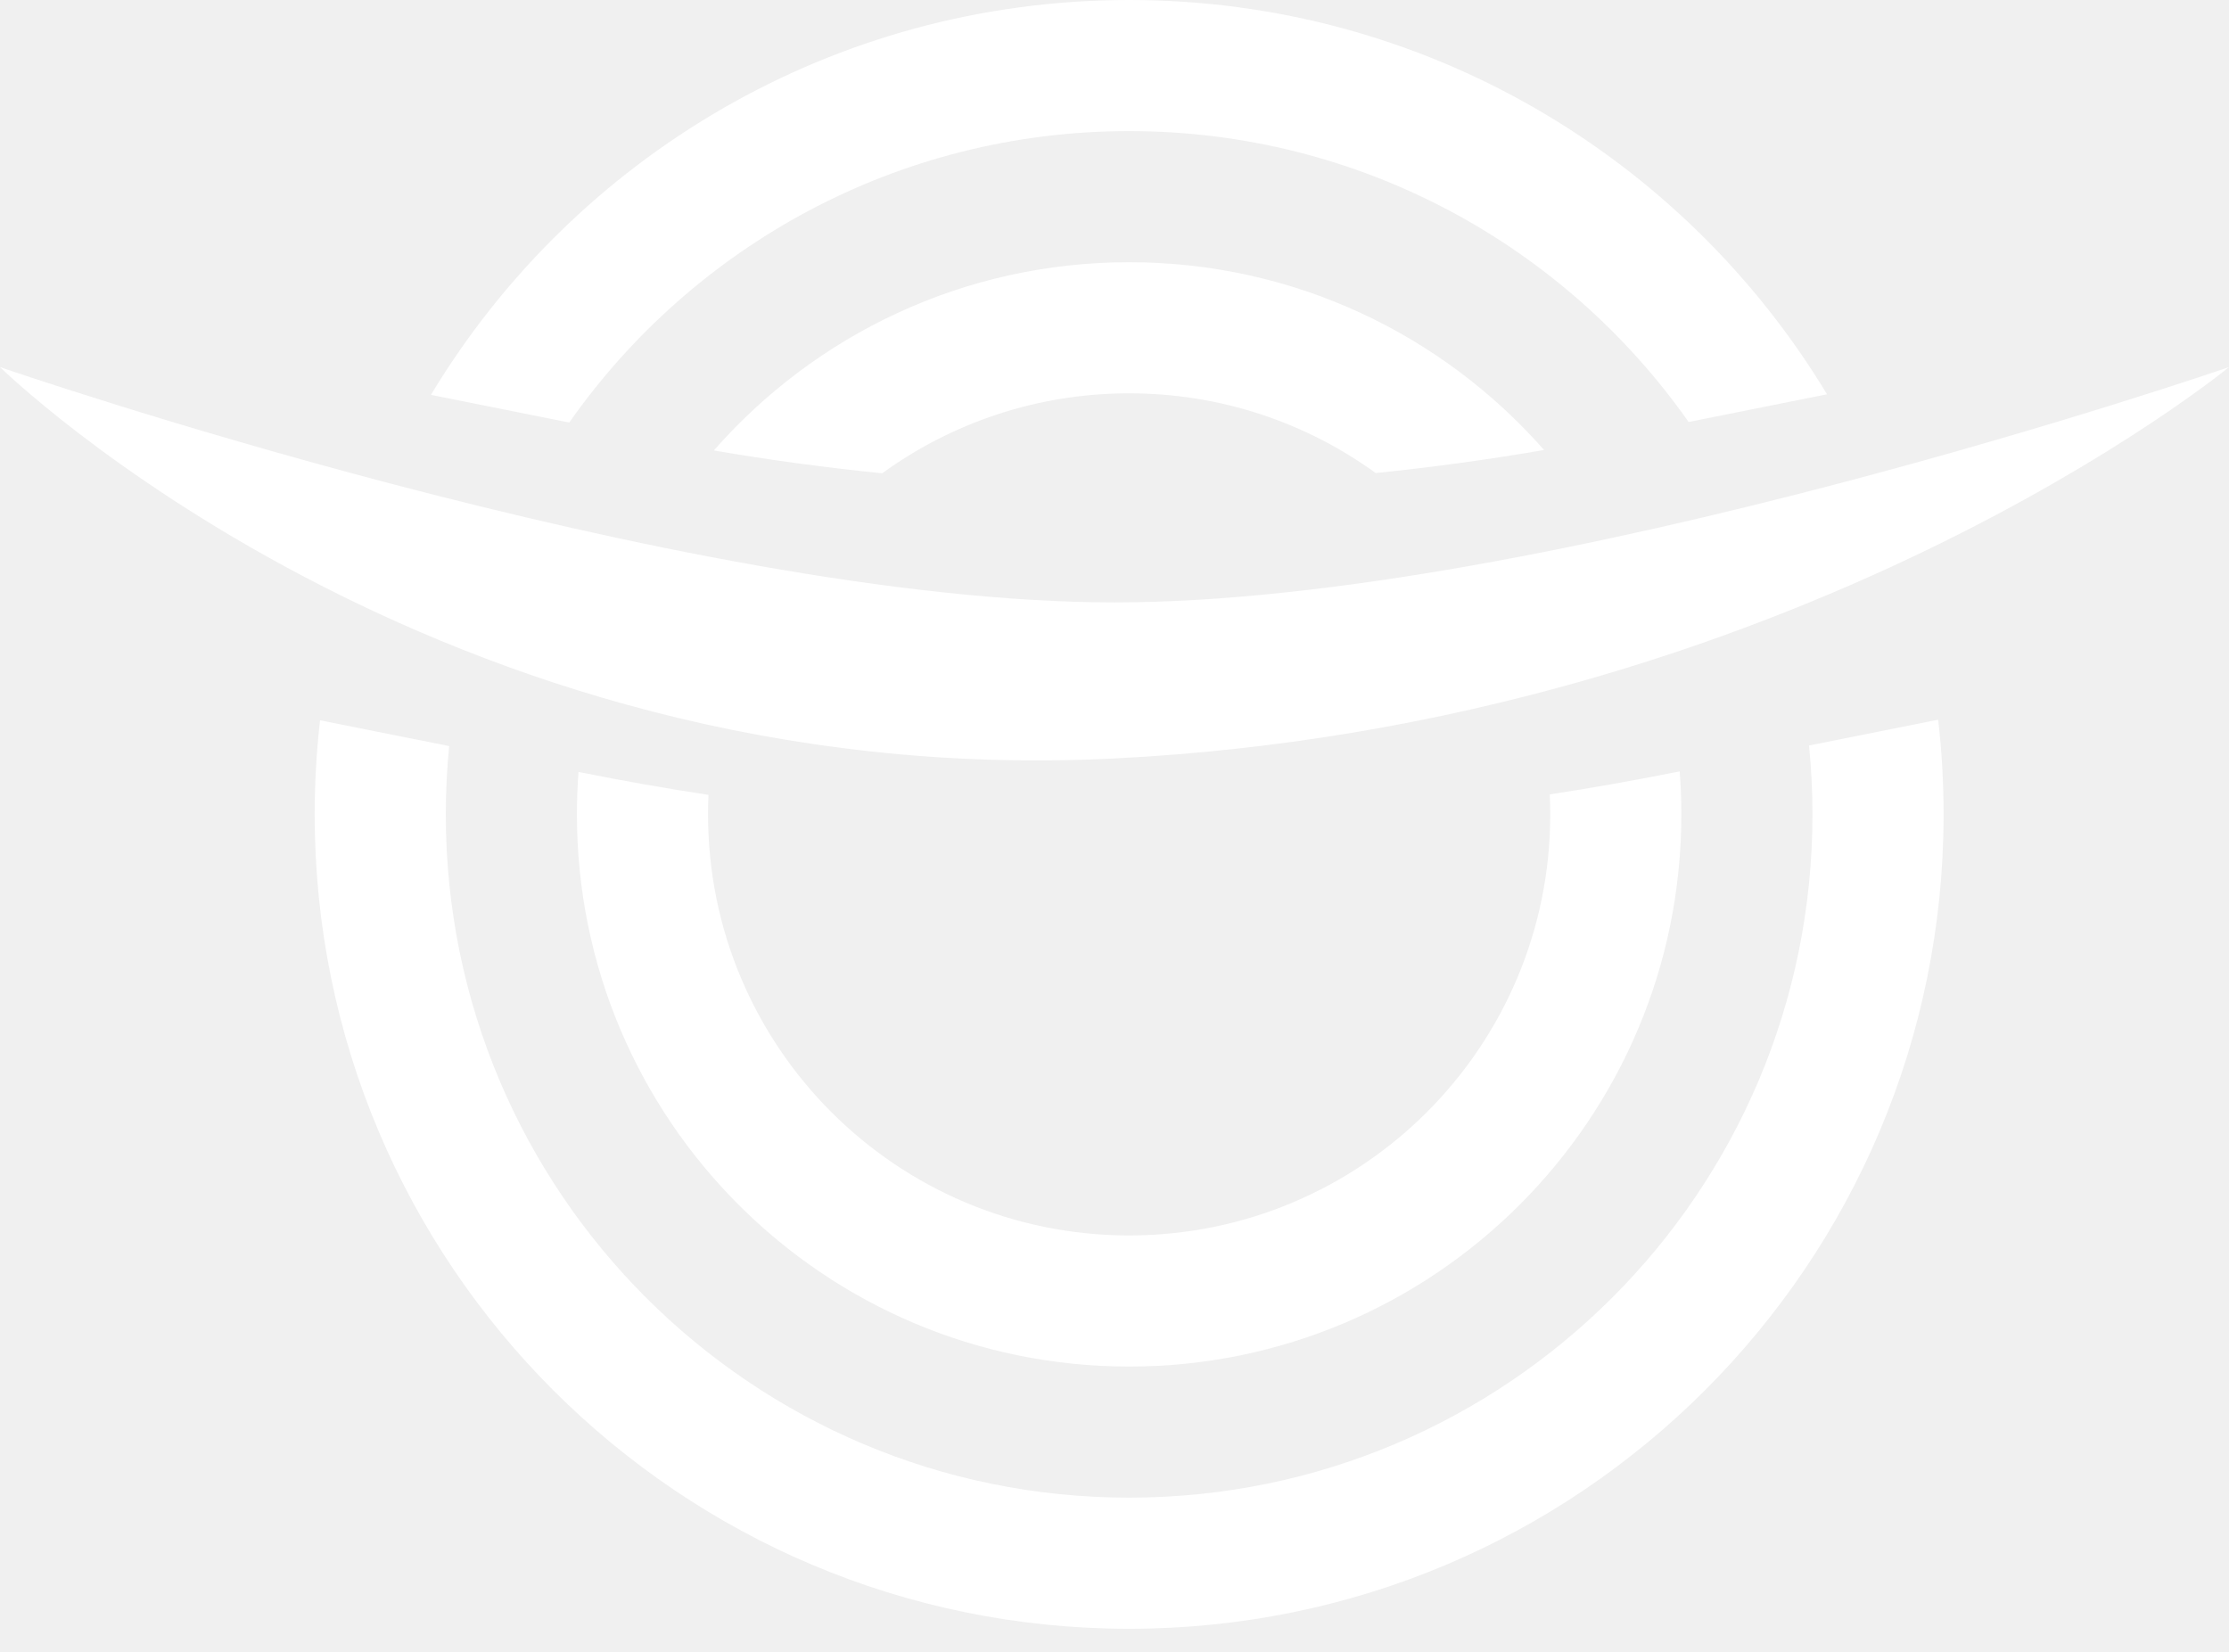
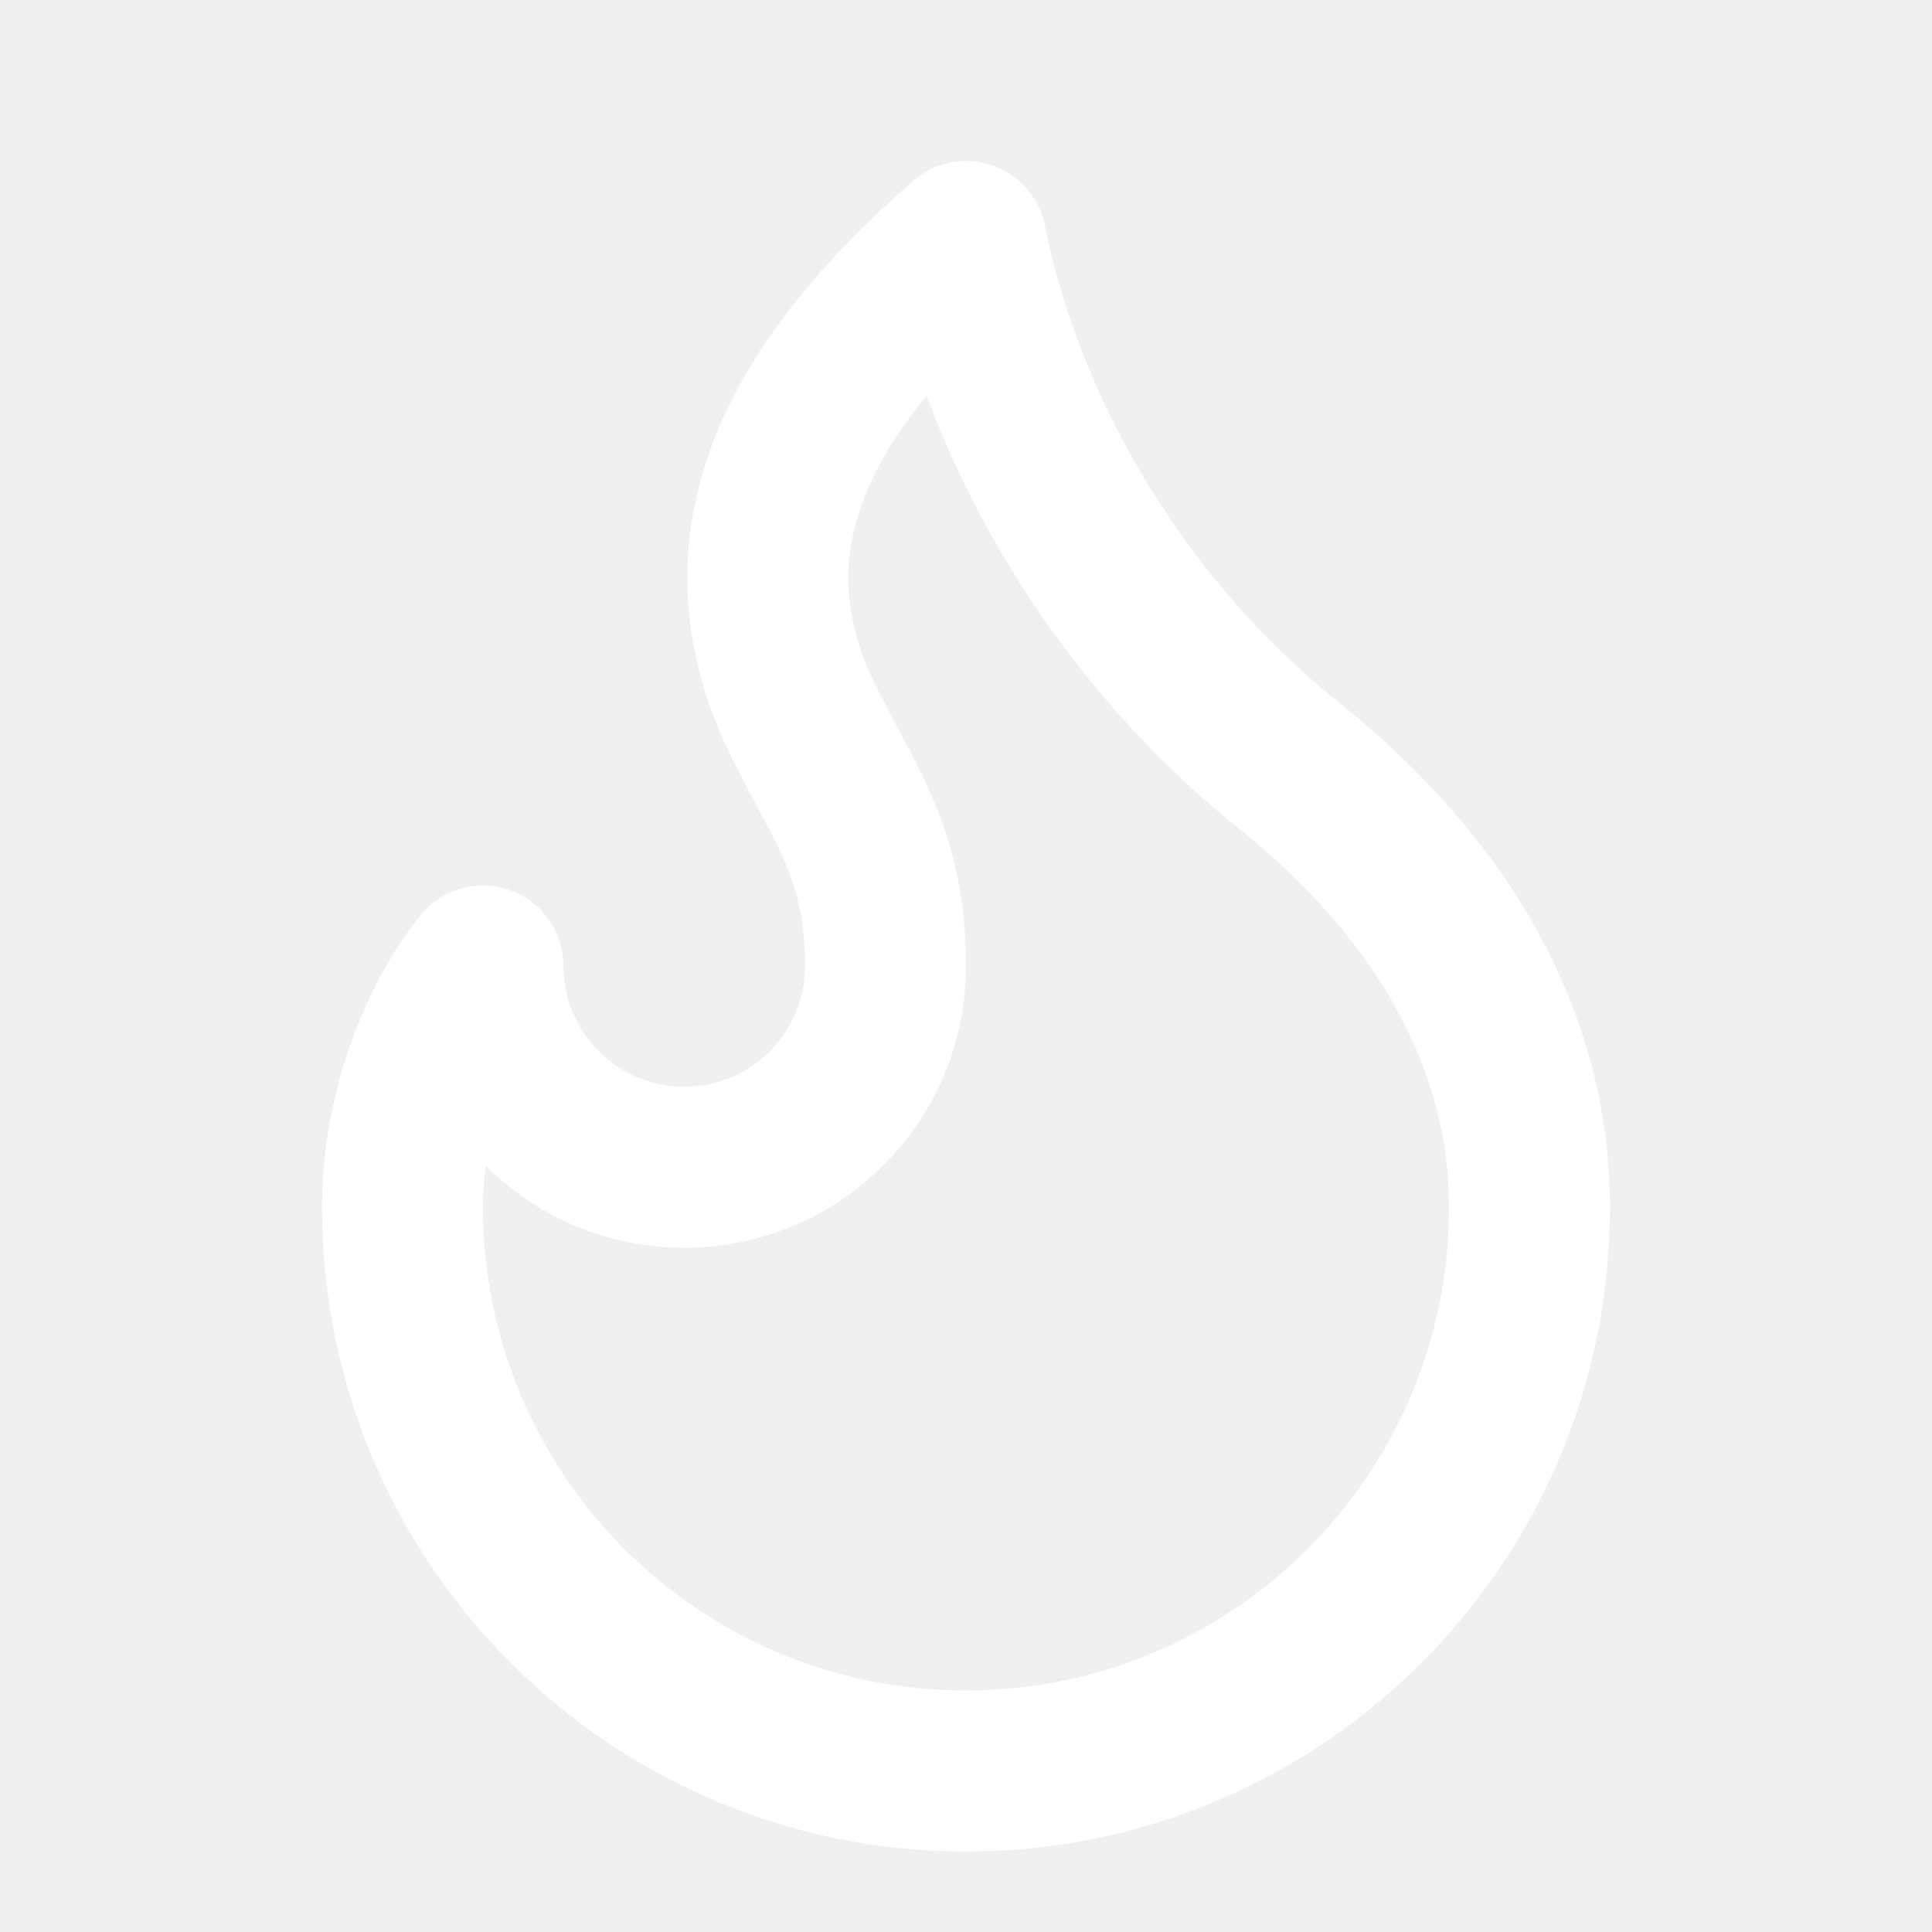
- <svg xmlns="http://www.w3.org/2000/svg" width="85" height="63" viewBox="0 0 85 63" fill="none">
-   <path fill-rule="evenodd" clip-rule="evenodd" d="M27.017 30.314C27.006 30.56 27 30.808 27 31.058C27 39.927 34.189 47.116 43.058 47.116C51.927 47.116 59.116 39.927 59.116 31.058C59.116 30.803 59.11 30.549 59.098 30.296C60.699 30.051 62.295 29.77 63.886 29.451L64.053 29.418C64.095 29.959 64.116 30.506 64.116 31.058C64.116 42.688 54.688 52.116 43.058 52.116C31.428 52.116 22 42.688 22 31.058C22 30.514 22.021 29.975 22.061 29.441L22.114 29.451C23.743 29.777 25.378 30.065 27.017 30.314ZM52.461 18.04C49.818 16.127 46.57 15 43.058 15C39.54 15 36.286 16.131 33.641 18.05C31.494 17.834 29.353 17.544 27.221 17.179C31.081 12.778 36.745 10 43.058 10C49.363 10 55.021 12.771 58.88 17.161C56.749 17.529 54.608 17.821 52.461 18.04ZM68.985 28.432C69.072 29.295 69.116 30.172 69.116 31.058C69.116 45.45 57.45 57.116 43.058 57.116C28.667 57.116 17 45.45 17 31.058C17 30.179 17.044 29.311 17.128 28.454L12.205 27.47C12.07 28.647 12 29.844 12 31.058C12 48.211 25.905 62.116 43.058 62.116C60.211 62.116 74.116 48.211 74.116 31.058C74.116 29.837 74.046 28.632 73.909 27.447L68.985 28.432ZM69.671 15.037L64.393 16.093C59.678 9.384 51.88 5 43.058 5C34.227 5 26.422 9.393 21.709 16.113L16.433 15.058C21.867 6.035 31.758 0 43.058 0C54.35 0 64.234 6.026 69.671 15.037Z" fill="white" />
-   <mask id="path-2-inside-1" fill="white">
-     <path d="M42.5 28.925C16.546 30.231 0 14 0 14C0 14 26 22.974 42.5 22.974C59 22.974 85 14 85 14C85 14 68.454 27.619 42.5 28.925Z" />
-   </mask>
-   <path d="M0 14L5.873 -3.015L-12.605 26.849L0 14ZM42.5 28.925L41.595 10.948L42.5 28.925ZM85 14L96.439 27.898L79.127 -3.015L85 14ZM0 14C-12.605 26.849 -12.6 26.855 -12.595 26.86C-12.593 26.862 -12.587 26.867 -12.584 26.871C-12.576 26.878 -12.569 26.885 -12.56 26.893C-12.544 26.909 -12.527 26.925 -12.509 26.943C-12.473 26.978 -12.432 27.017 -12.387 27.061C-12.297 27.147 -12.189 27.248 -12.064 27.365C-11.814 27.597 -11.495 27.887 -11.107 28.227C-10.333 28.906 -9.282 29.787 -7.966 30.797C-5.346 32.807 -1.615 35.375 3.117 37.872C12.559 42.854 26.401 47.758 43.405 46.903L41.595 10.948C32.645 11.398 25.237 8.839 19.917 6.033C17.268 4.635 15.241 3.227 13.948 2.235C13.307 1.743 12.863 1.366 12.631 1.162C12.515 1.061 12.454 1.004 12.448 0.999C12.446 0.997 12.458 1.008 12.484 1.033C12.497 1.045 12.513 1.061 12.533 1.081C12.544 1.09 12.555 1.101 12.566 1.113C12.572 1.119 12.579 1.125 12.585 1.131C12.588 1.134 12.593 1.139 12.595 1.141C12.6 1.145 12.605 1.15 0 14ZM43.405 46.903C59.328 46.101 72.316 41.53 81.317 37.178C85.834 34.995 89.418 32.833 91.955 31.151C93.227 30.308 94.245 29.579 94.995 29.02C95.37 28.741 95.679 28.503 95.92 28.314C96.041 28.219 96.144 28.137 96.231 28.067C96.274 28.032 96.313 28 96.348 27.972C96.365 27.958 96.382 27.945 96.397 27.932C96.404 27.926 96.412 27.92 96.419 27.914C96.422 27.911 96.428 27.907 96.429 27.906C96.434 27.902 96.439 27.898 85 14C73.561 0.102 73.566 0.099 73.57 0.095C73.572 0.093 73.576 0.089 73.579 0.087C73.586 0.082 73.591 0.077 73.597 0.073C73.608 0.063 73.618 0.055 73.628 0.047C73.647 0.032 73.661 0.02 73.673 0.011C73.695 -0.007 73.703 -0.013 73.696 -0.007C73.682 0.004 73.61 0.06 73.482 0.155C73.226 0.346 72.748 0.692 72.063 1.146C70.687 2.058 68.513 3.383 65.648 4.767C59.889 7.552 51.627 10.443 41.595 10.948L43.405 46.903ZM85 14C79.127 -3.015 79.129 -3.016 79.13 -3.016C79.131 -3.016 79.132 -3.017 79.133 -3.017C79.134 -3.017 79.135 -3.018 79.136 -3.018C79.137 -3.018 79.137 -3.018 79.135 -3.018C79.131 -3.016 79.121 -3.013 79.106 -3.008C79.074 -2.997 79.019 -2.978 78.94 -2.952C78.784 -2.899 78.537 -2.816 78.207 -2.707C77.547 -2.489 76.561 -2.169 75.317 -1.78C72.818 -1 69.327 0.039 65.375 1.075C57.005 3.268 48.283 4.974 42.5 4.974V40.974C53.217 40.974 65.745 38.193 74.5 35.899C79.111 34.691 83.151 33.487 86.043 32.585C87.494 32.132 88.668 31.751 89.494 31.478C89.908 31.341 90.235 31.232 90.468 31.153C90.584 31.114 90.677 31.082 90.744 31.059C90.778 31.047 90.806 31.038 90.828 31.031C90.838 31.027 90.847 31.024 90.855 31.021C90.859 31.02 90.862 31.019 90.865 31.018C90.867 31.017 90.868 31.017 90.869 31.016C90.871 31.016 90.873 31.015 85 14ZM42.5 4.974C36.717 4.974 27.995 3.268 19.625 1.075C15.673 0.039 12.182 -1 9.684 -1.78C8.439 -2.169 7.453 -2.489 6.793 -2.707C6.463 -2.816 6.216 -2.899 6.06 -2.952C5.981 -2.978 5.926 -2.997 5.895 -3.008C5.879 -3.013 5.869 -3.016 5.865 -3.018C5.863 -3.018 5.863 -3.018 5.864 -3.018C5.865 -3.018 5.866 -3.017 5.867 -3.017C5.868 -3.017 5.869 -3.016 5.87 -3.016C5.871 -3.016 5.873 -3.015 0 14C-5.873 31.015 -5.871 31.016 -5.869 31.016C-5.868 31.017 -5.866 31.017 -5.865 31.018C-5.862 31.019 -5.859 31.02 -5.855 31.021C-5.847 31.024 -5.838 31.027 -5.827 31.031C-5.806 31.038 -5.778 31.047 -5.744 31.059C-5.676 31.082 -5.584 31.114 -5.468 31.153C-5.235 31.232 -4.908 31.341 -4.494 31.478C-3.668 31.751 -2.494 32.132 -1.043 32.585C1.849 33.487 5.889 34.691 10.5 35.899C19.255 38.193 31.783 40.974 42.5 40.974V4.974Z" fill="white" mask="url(#path-2-inside-1)" />
+ <svg xmlns="http://www.w3.org/2000/svg" width="24" height="24" viewBox="0 0 24 24" fill="none" stroke="#ffffff" stroke-width="2" stroke-linecap="round" stroke-linejoin="round" class="lucide lucide-flame">
+   <path d="M8.5 14.5A2.5 2.5 0 0 0 11 12c0-1.38-.5-2-1-3-1.072-2.143-.224-4.054 2-6 .5 2.5 2 4.9 4 6.5 2 1.6 3 3.5 3 5.5a7 7 0 1 1-14 0c0-1.153.433-2.294 1-3a2.5 2.5 0 0 0 2.5 2.5z" />
</svg>
